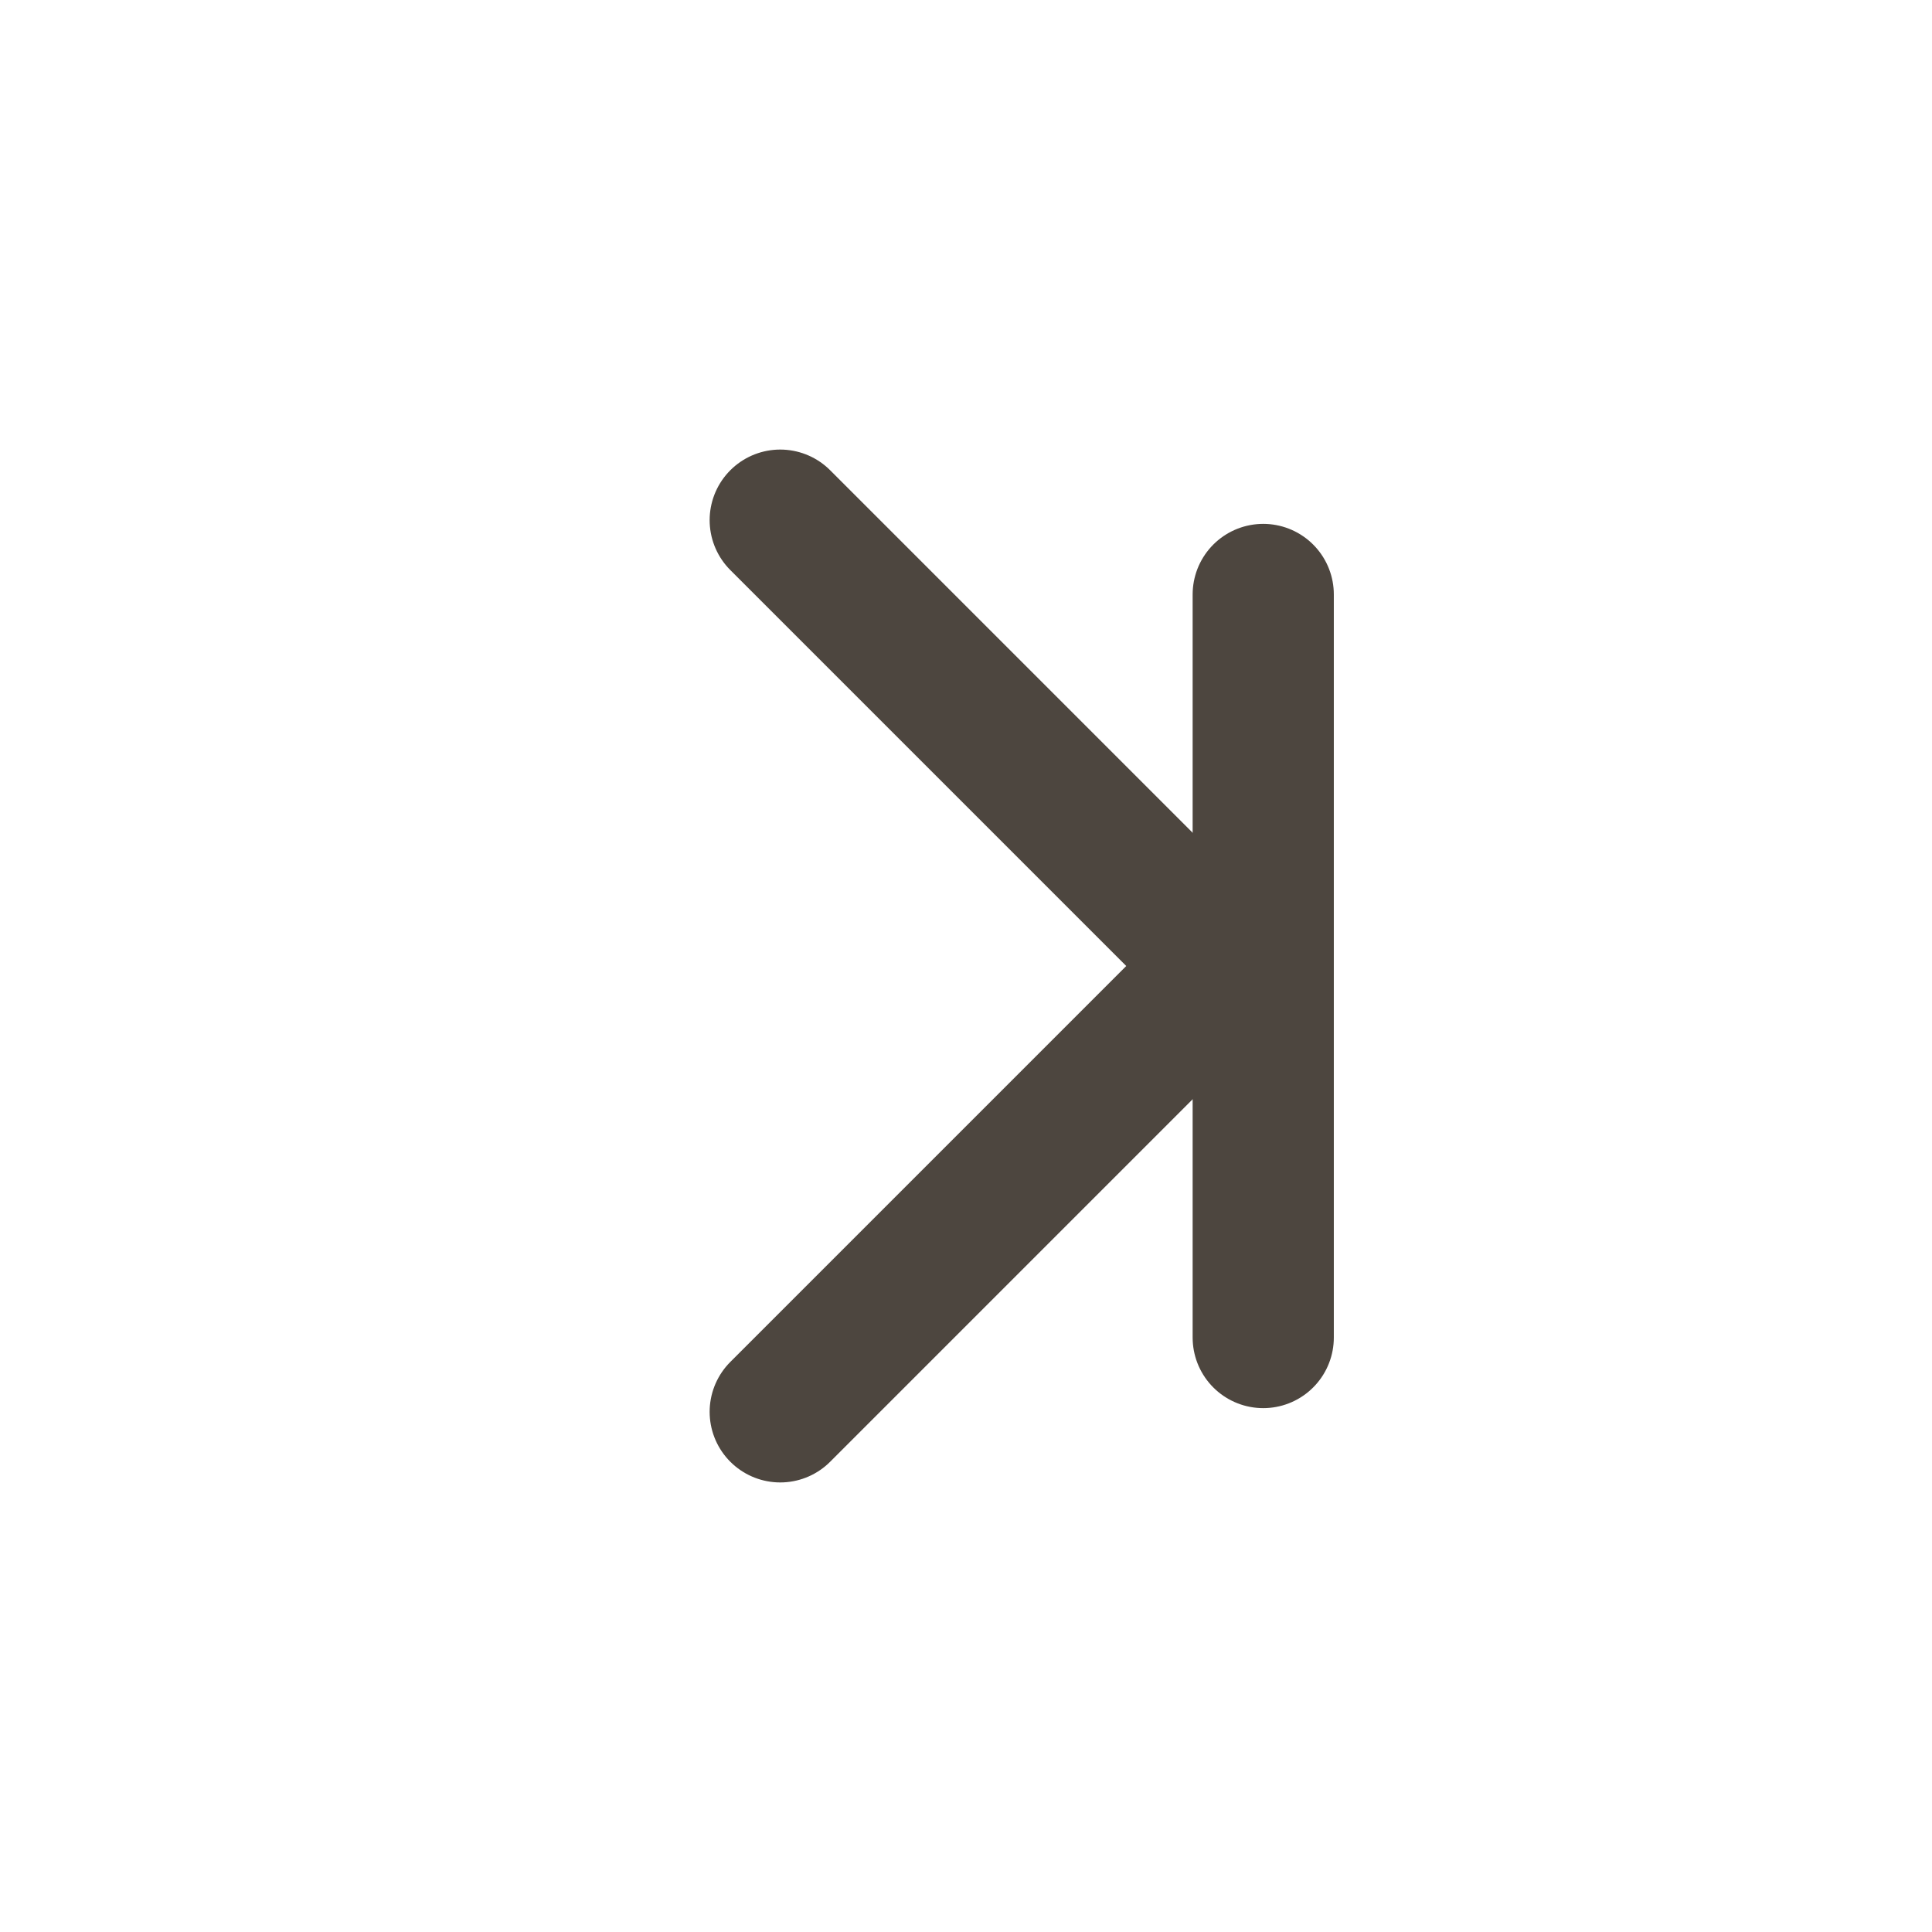
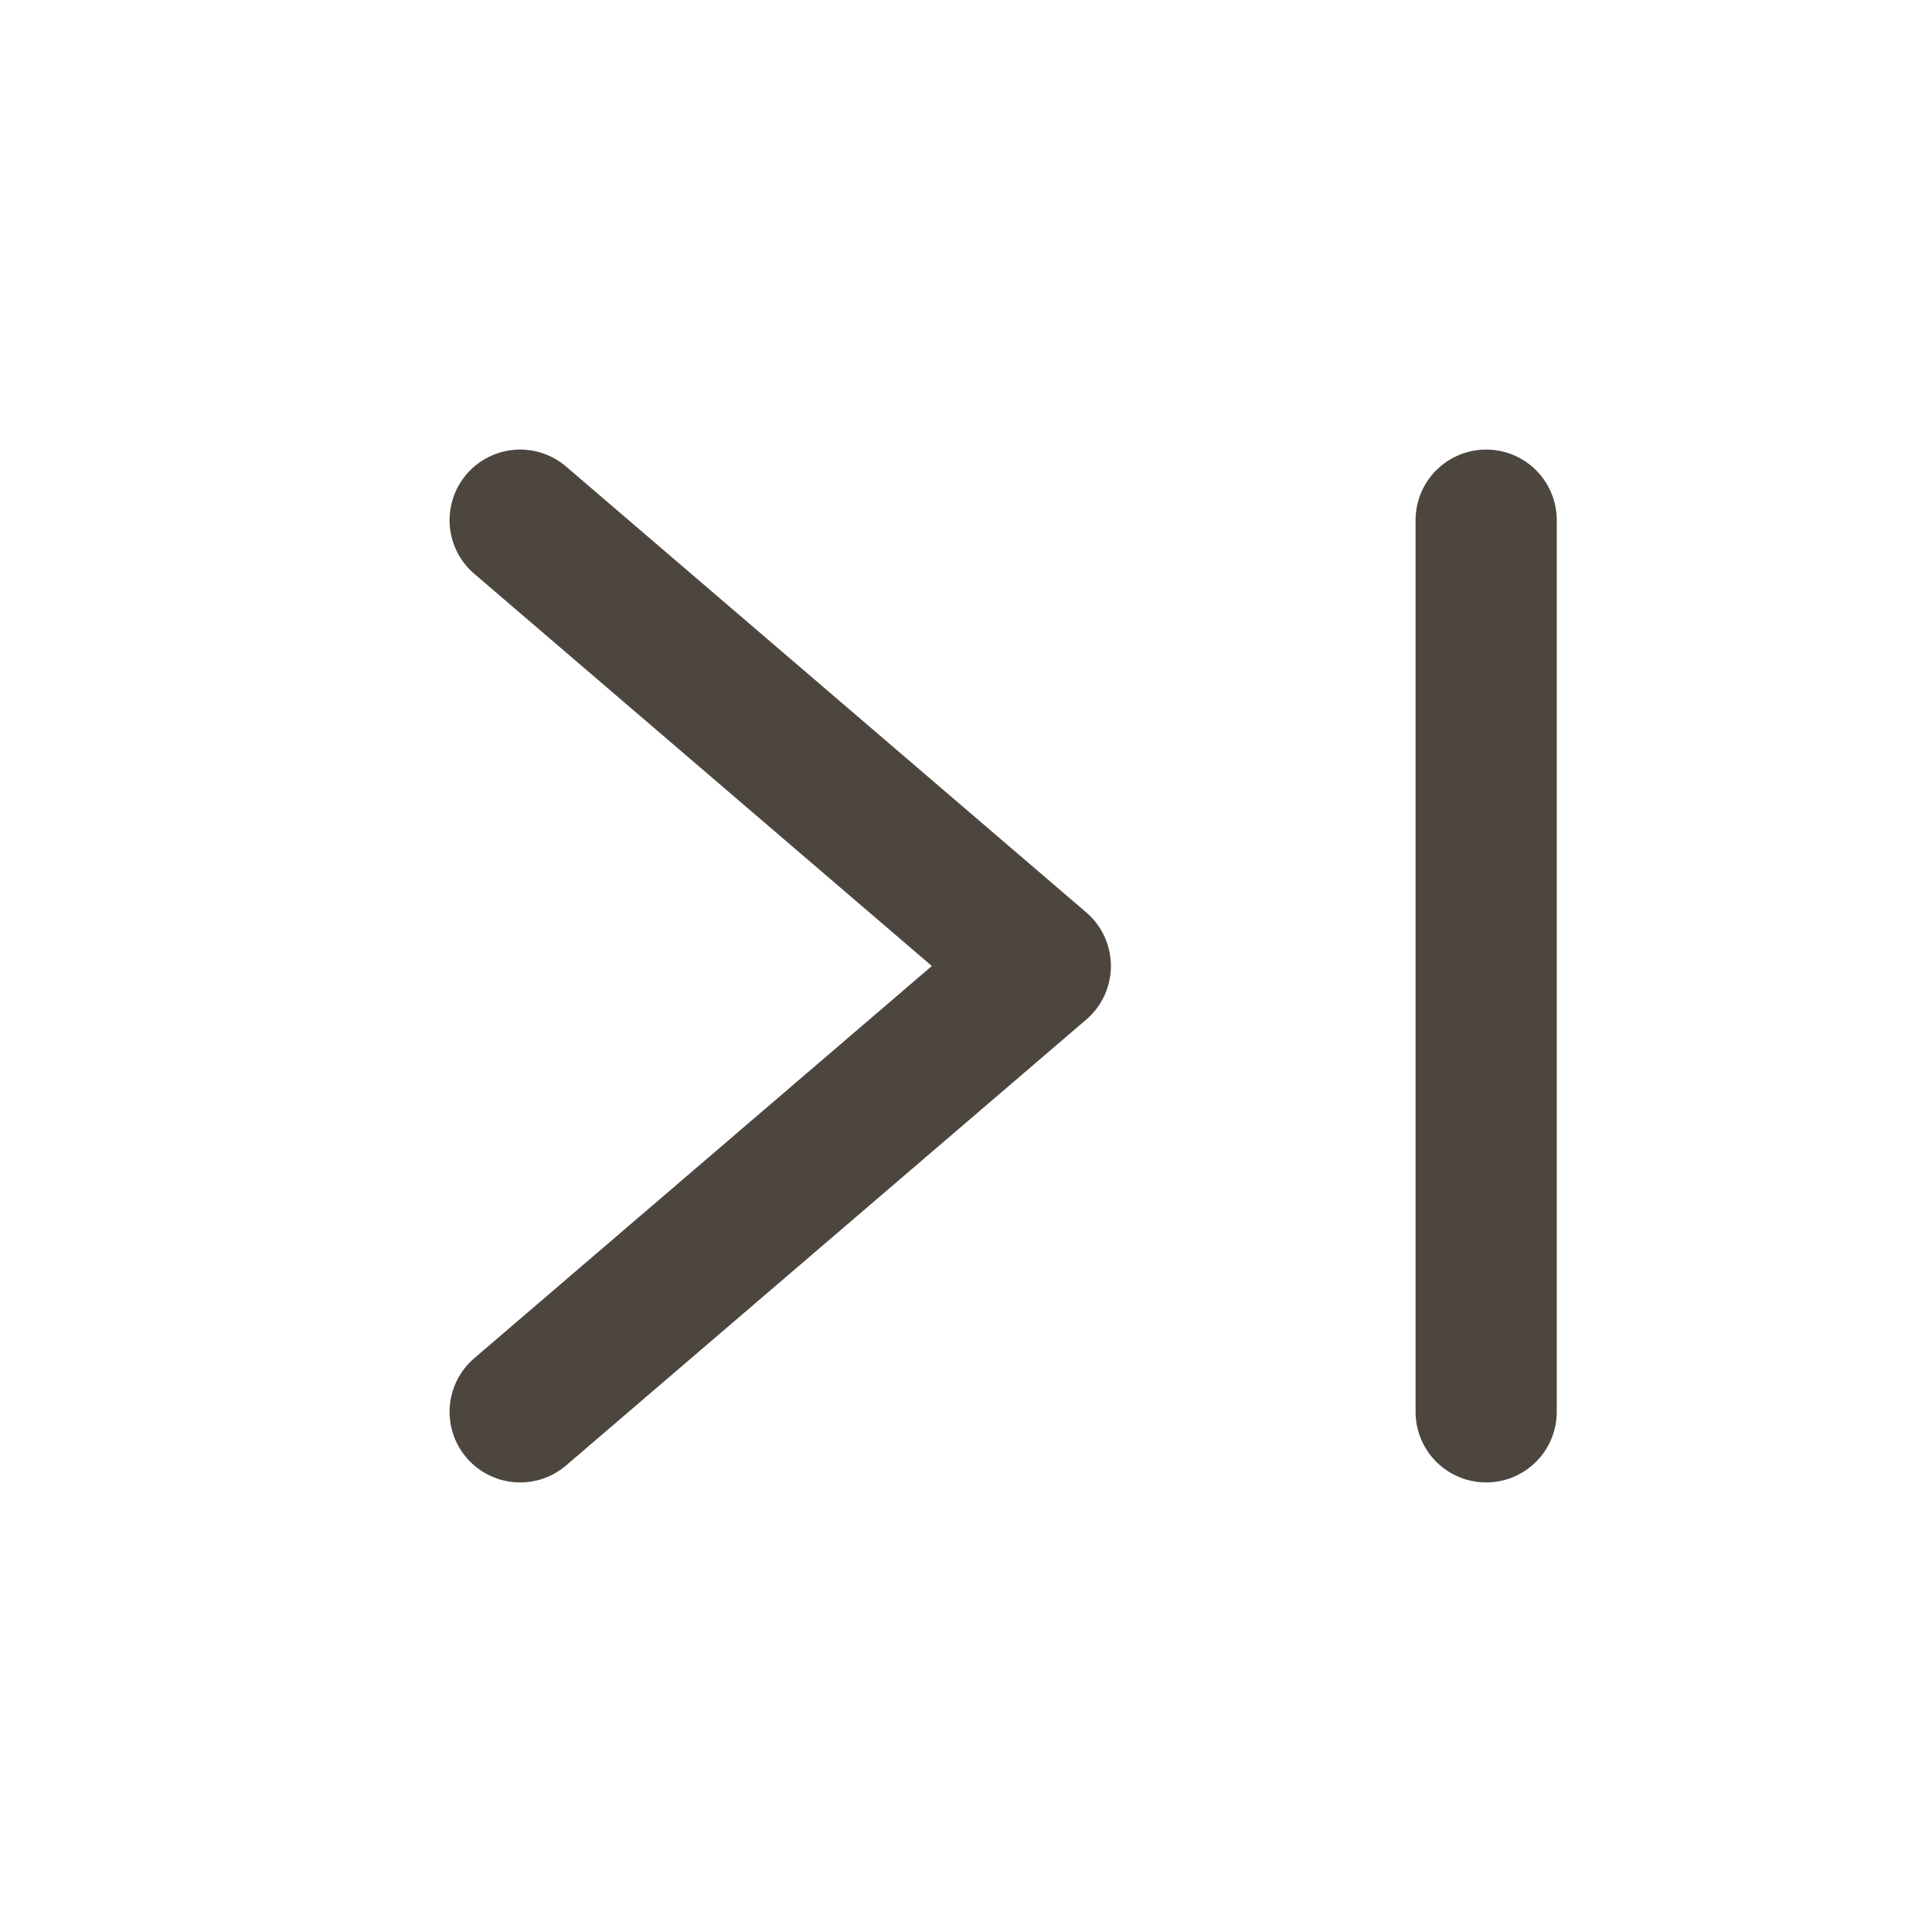
- <svg xmlns="http://www.w3.org/2000/svg" width="17" height="17" viewBox="0 0 26 26" fill="none">
-   <path d="M10.5 7l6 6-6 6" stroke="#4d463f" stroke-width="1.9" stroke-linecap="round" stroke-linejoin="round" />
-   <path d="M17 8v10" stroke="#4d463f" stroke-width="1.9" stroke-linecap="round" />
+ <svg xmlns="http://www.w3.org/2000/svg" width="17" height="17" viewBox="0 0 26 26" fill="none" stroke="#4D463F" stroke-width="1.9" stroke-linecap="round" stroke-linejoin="round">
+   <g transform="translate(26 0) scale(-1 1)">
+     <path fill="none" d="M19 7 12 13l7 6" />
+     <path fill="none" d="M6 7v12" />
+   </g>
</svg>
